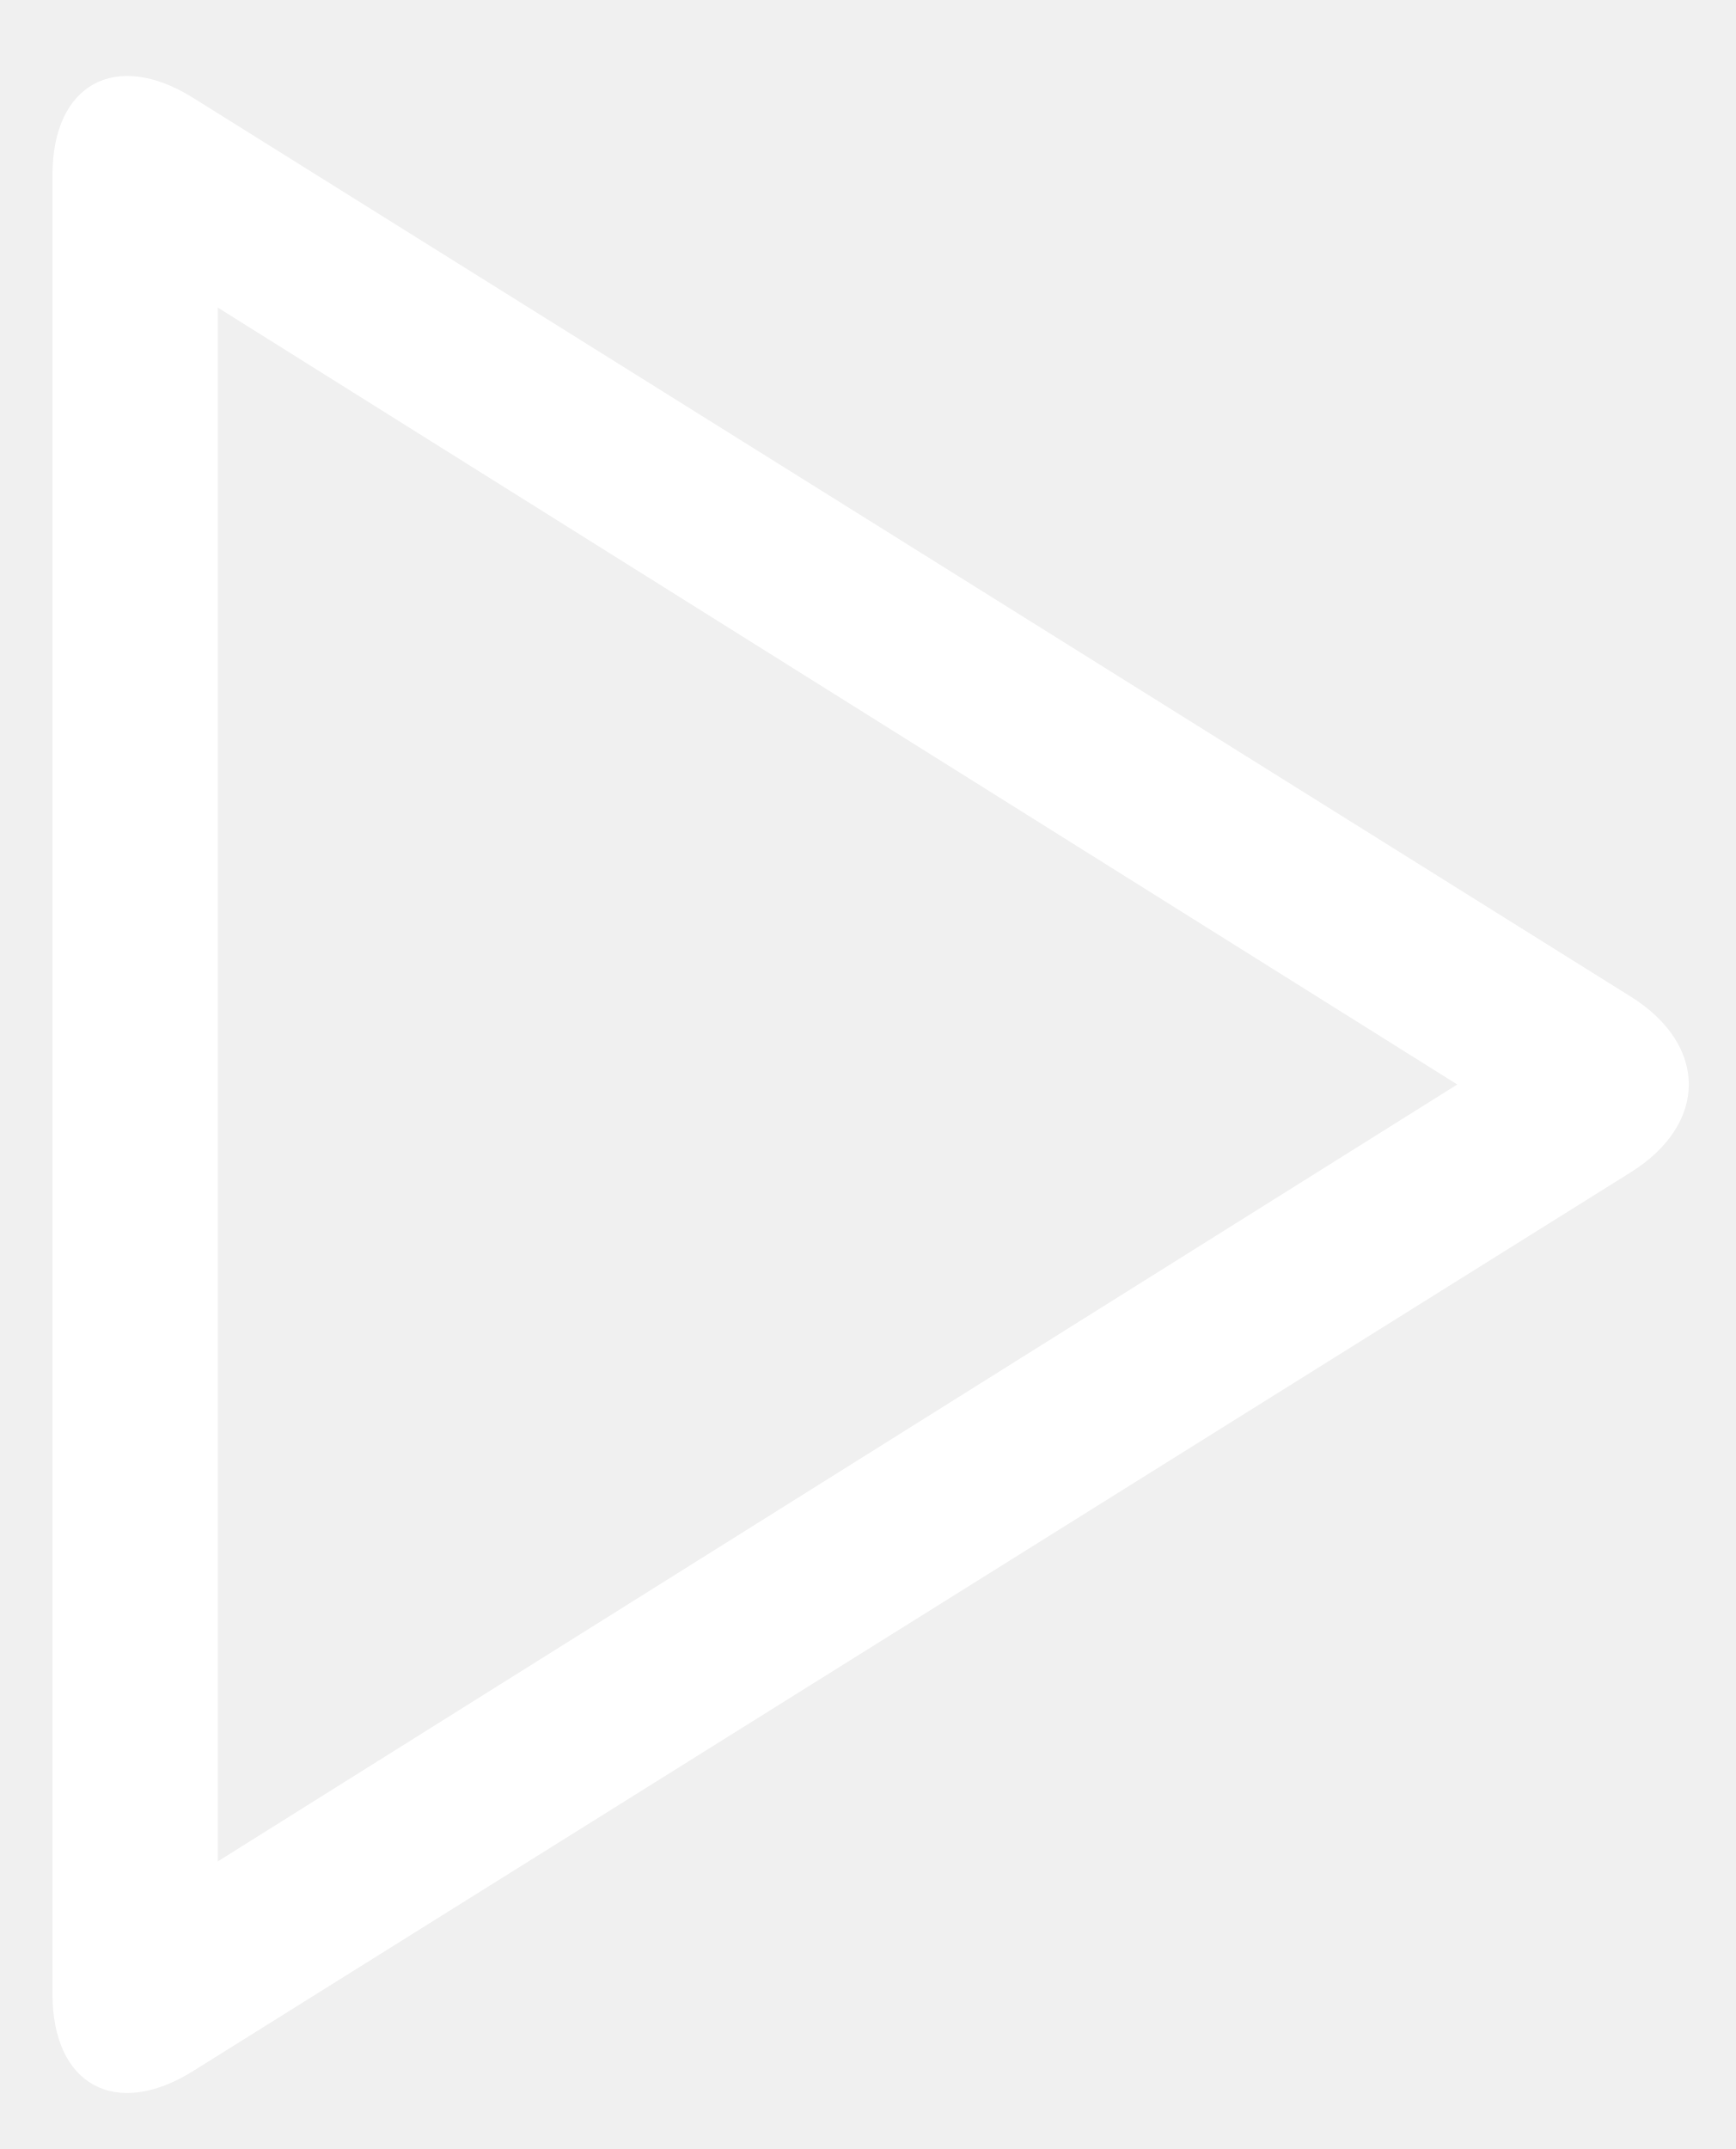
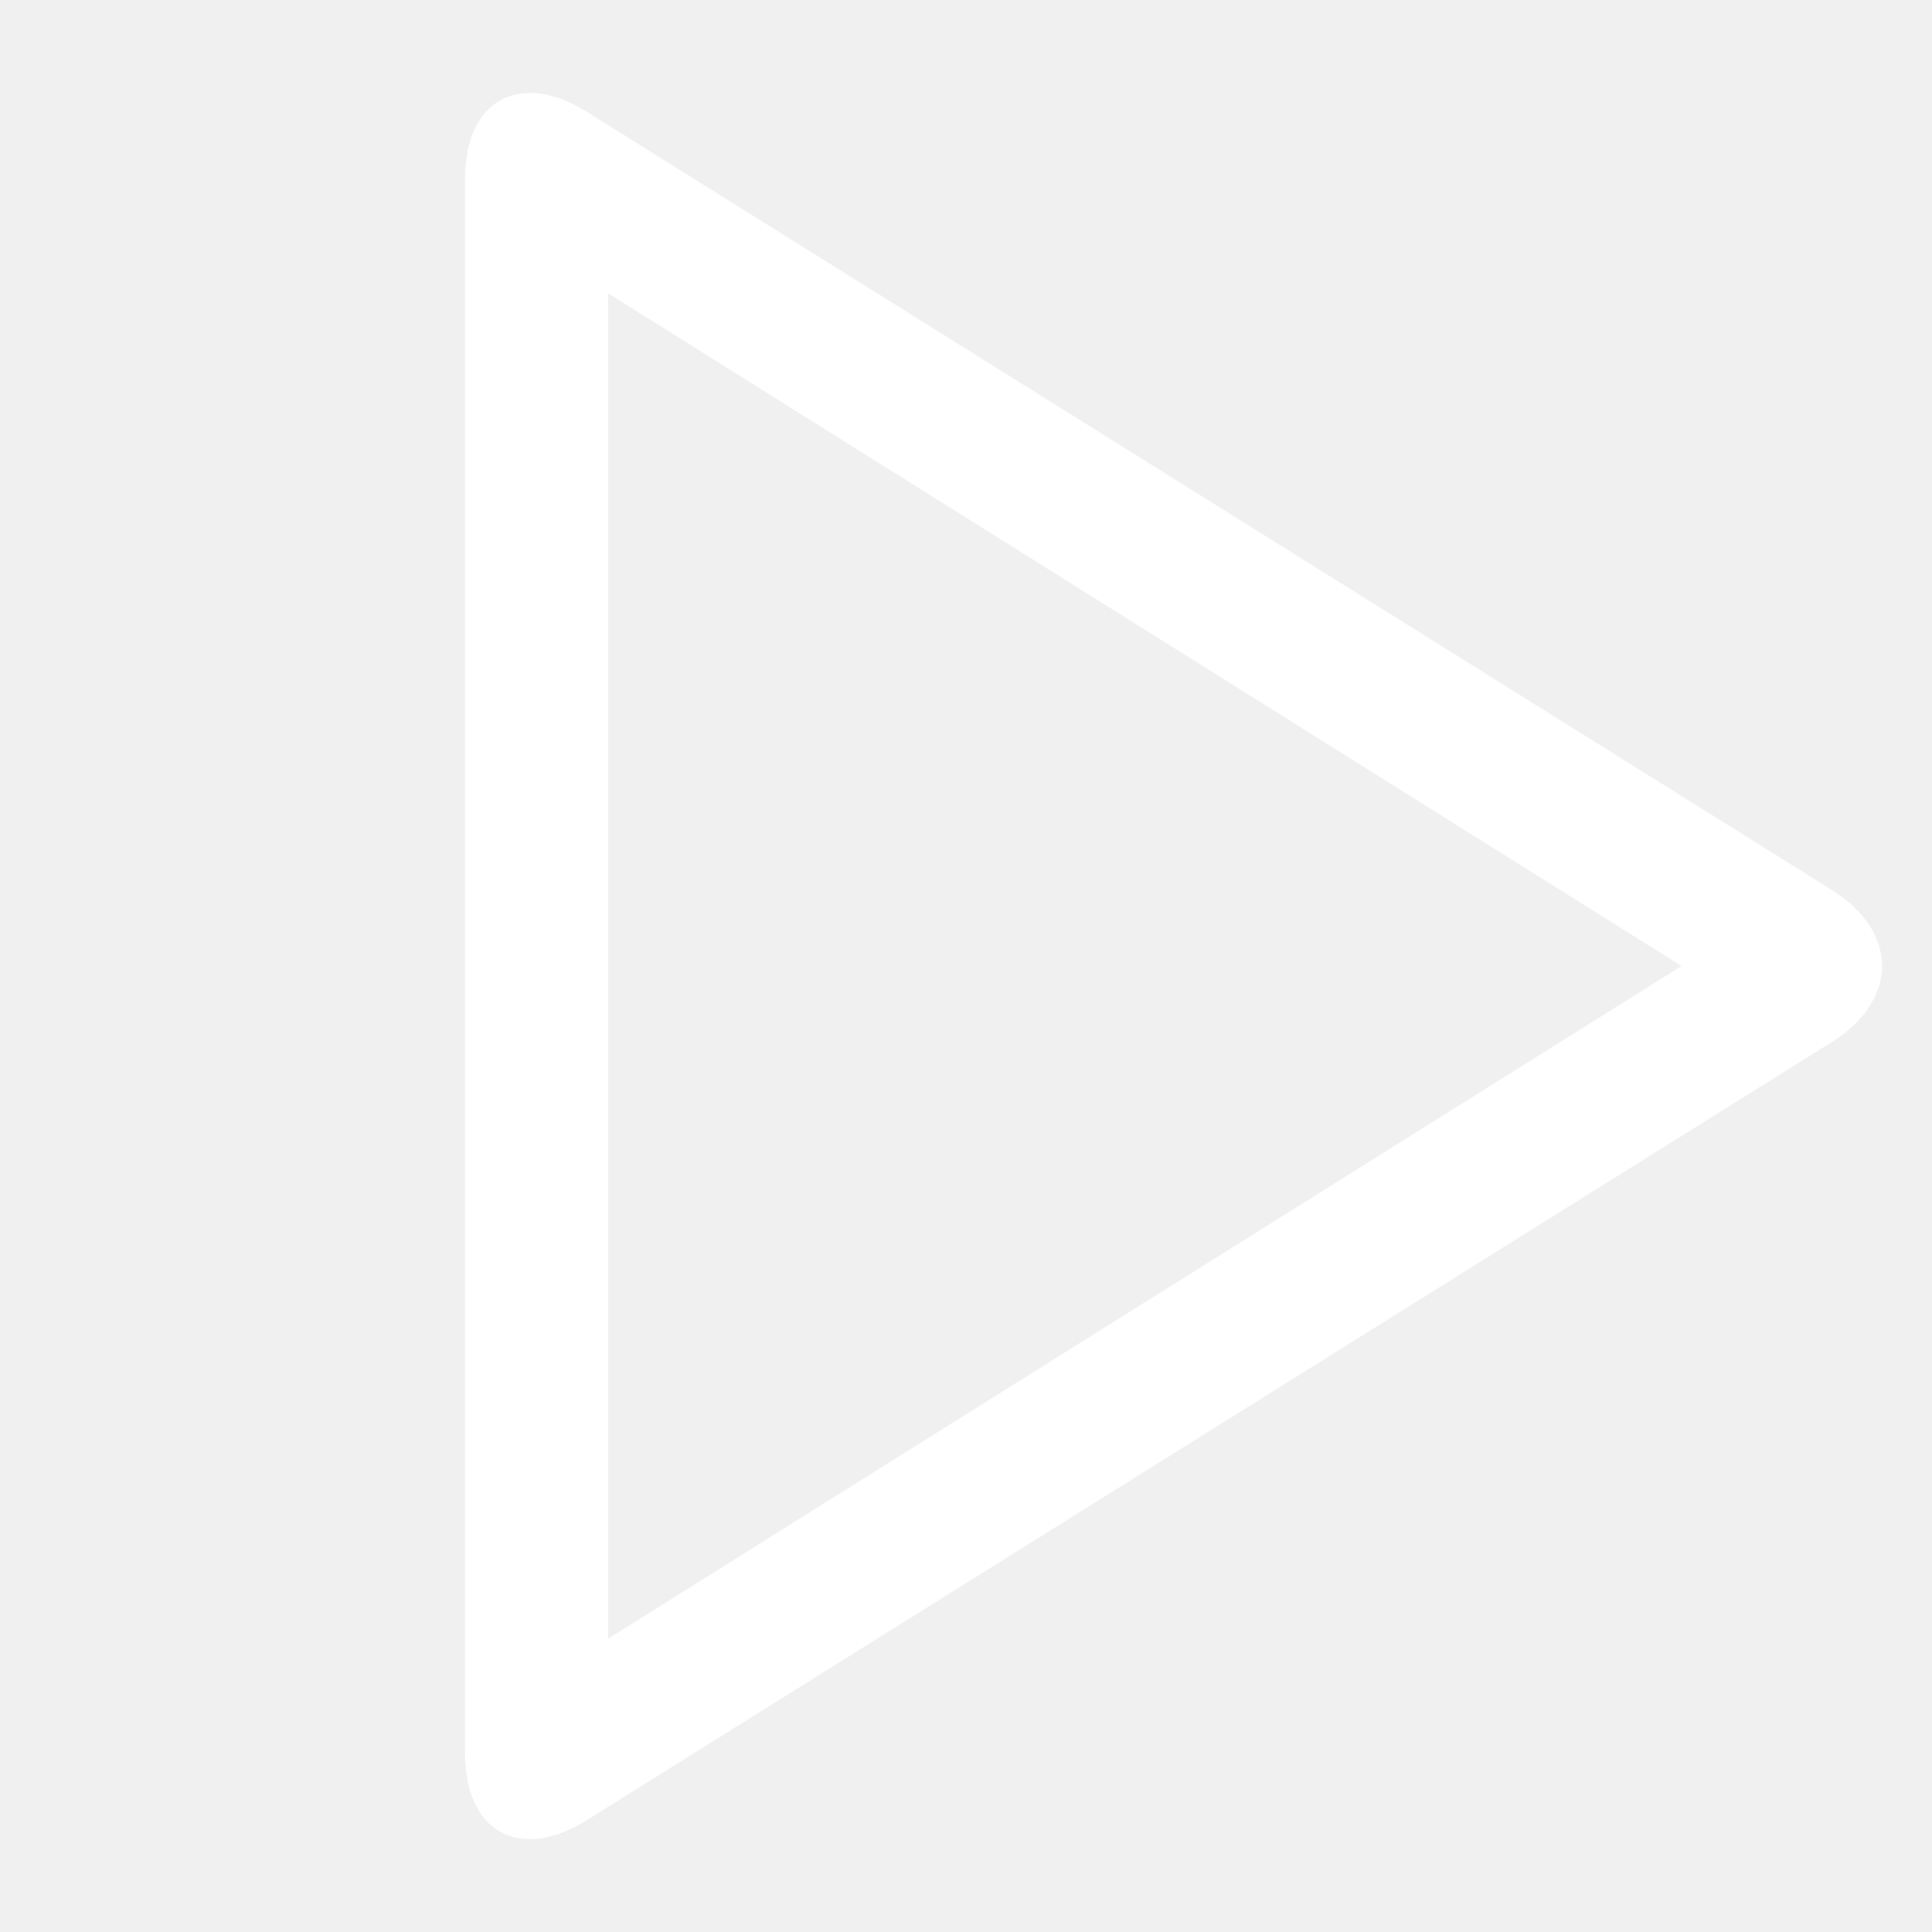
- <svg xmlns="http://www.w3.org/2000/svg" width="21px" height="26px" viewBox="0 0 21 26" version="1.1">
-   <defs>
-     <linearGradient x1="50%" y1="0%" x2="50%" y2="100%" id="linearGradient-1">
-       <stop stop-color="#DADCE2" offset="0%" />
-       <stop stop-color="#000000" offset="100%" />
-     </linearGradient>
-   </defs>
-   <g id="B.1-Shoutem-UI-Toolkit" stroke="none" stroke-width="1" fill="none" fill-rule="evenodd">
-     <g id="B.1-02-Home-(Mobile)" transform="translate(-180, -6457)">
-       <g id="Group-28" transform="translate(0, 5877)">
-         <g id="Play-button" transform="translate(142.6351, 547.9189)">
-           <g id="ic_play" transform="translate(21, 21)">
-             <g id="Group">
-               <circle id="Oval-16" fill="url(#linearGradient-1)" opacity="0" cx="24" cy="24" r="24" />
-               <path d="M18.702,36.138 C17.762,36.725 17,36.307 17,35.204 L17,13.199 C17,12.096 17.765,11.68 18.702,12.265 L36.098,23.138 C37.038,23.725 37.035,24.68 36.098,25.265 L18.702,36.138 Z M34,24.202 L19,14.802 L19,33.602 L34,24.202 L34,24.202 Z" id="Icon-Shape" fill="#FFFFFF" />
-             </g>
-           </g>
-         </g>
-       </g>
-     </g>
-   </g>
+ <svg xmlns="http://www.w3.org/2000/svg" width="27" height="27" viewBox="0 0 27 27" version="1.1" id="svg2">
+   <defs id="defs8" />
+   <path d="M 8.202,25.436 C 7.262,26.023 6.5,25.605 6.5,24.503 L 6.5,2.497 C 6.5,1.394 7.265,0.978 8.202,1.564 L 25.598,12.436 c 0.94,0.588 0.937,1.542 0,2.128 L 8.202,25.436 Z M 23.5,13.5 l -15,-9.4 0,18.8 15,-9.4 0,0 z" style="fill:#ffffff" id="path4" />
</svg>
